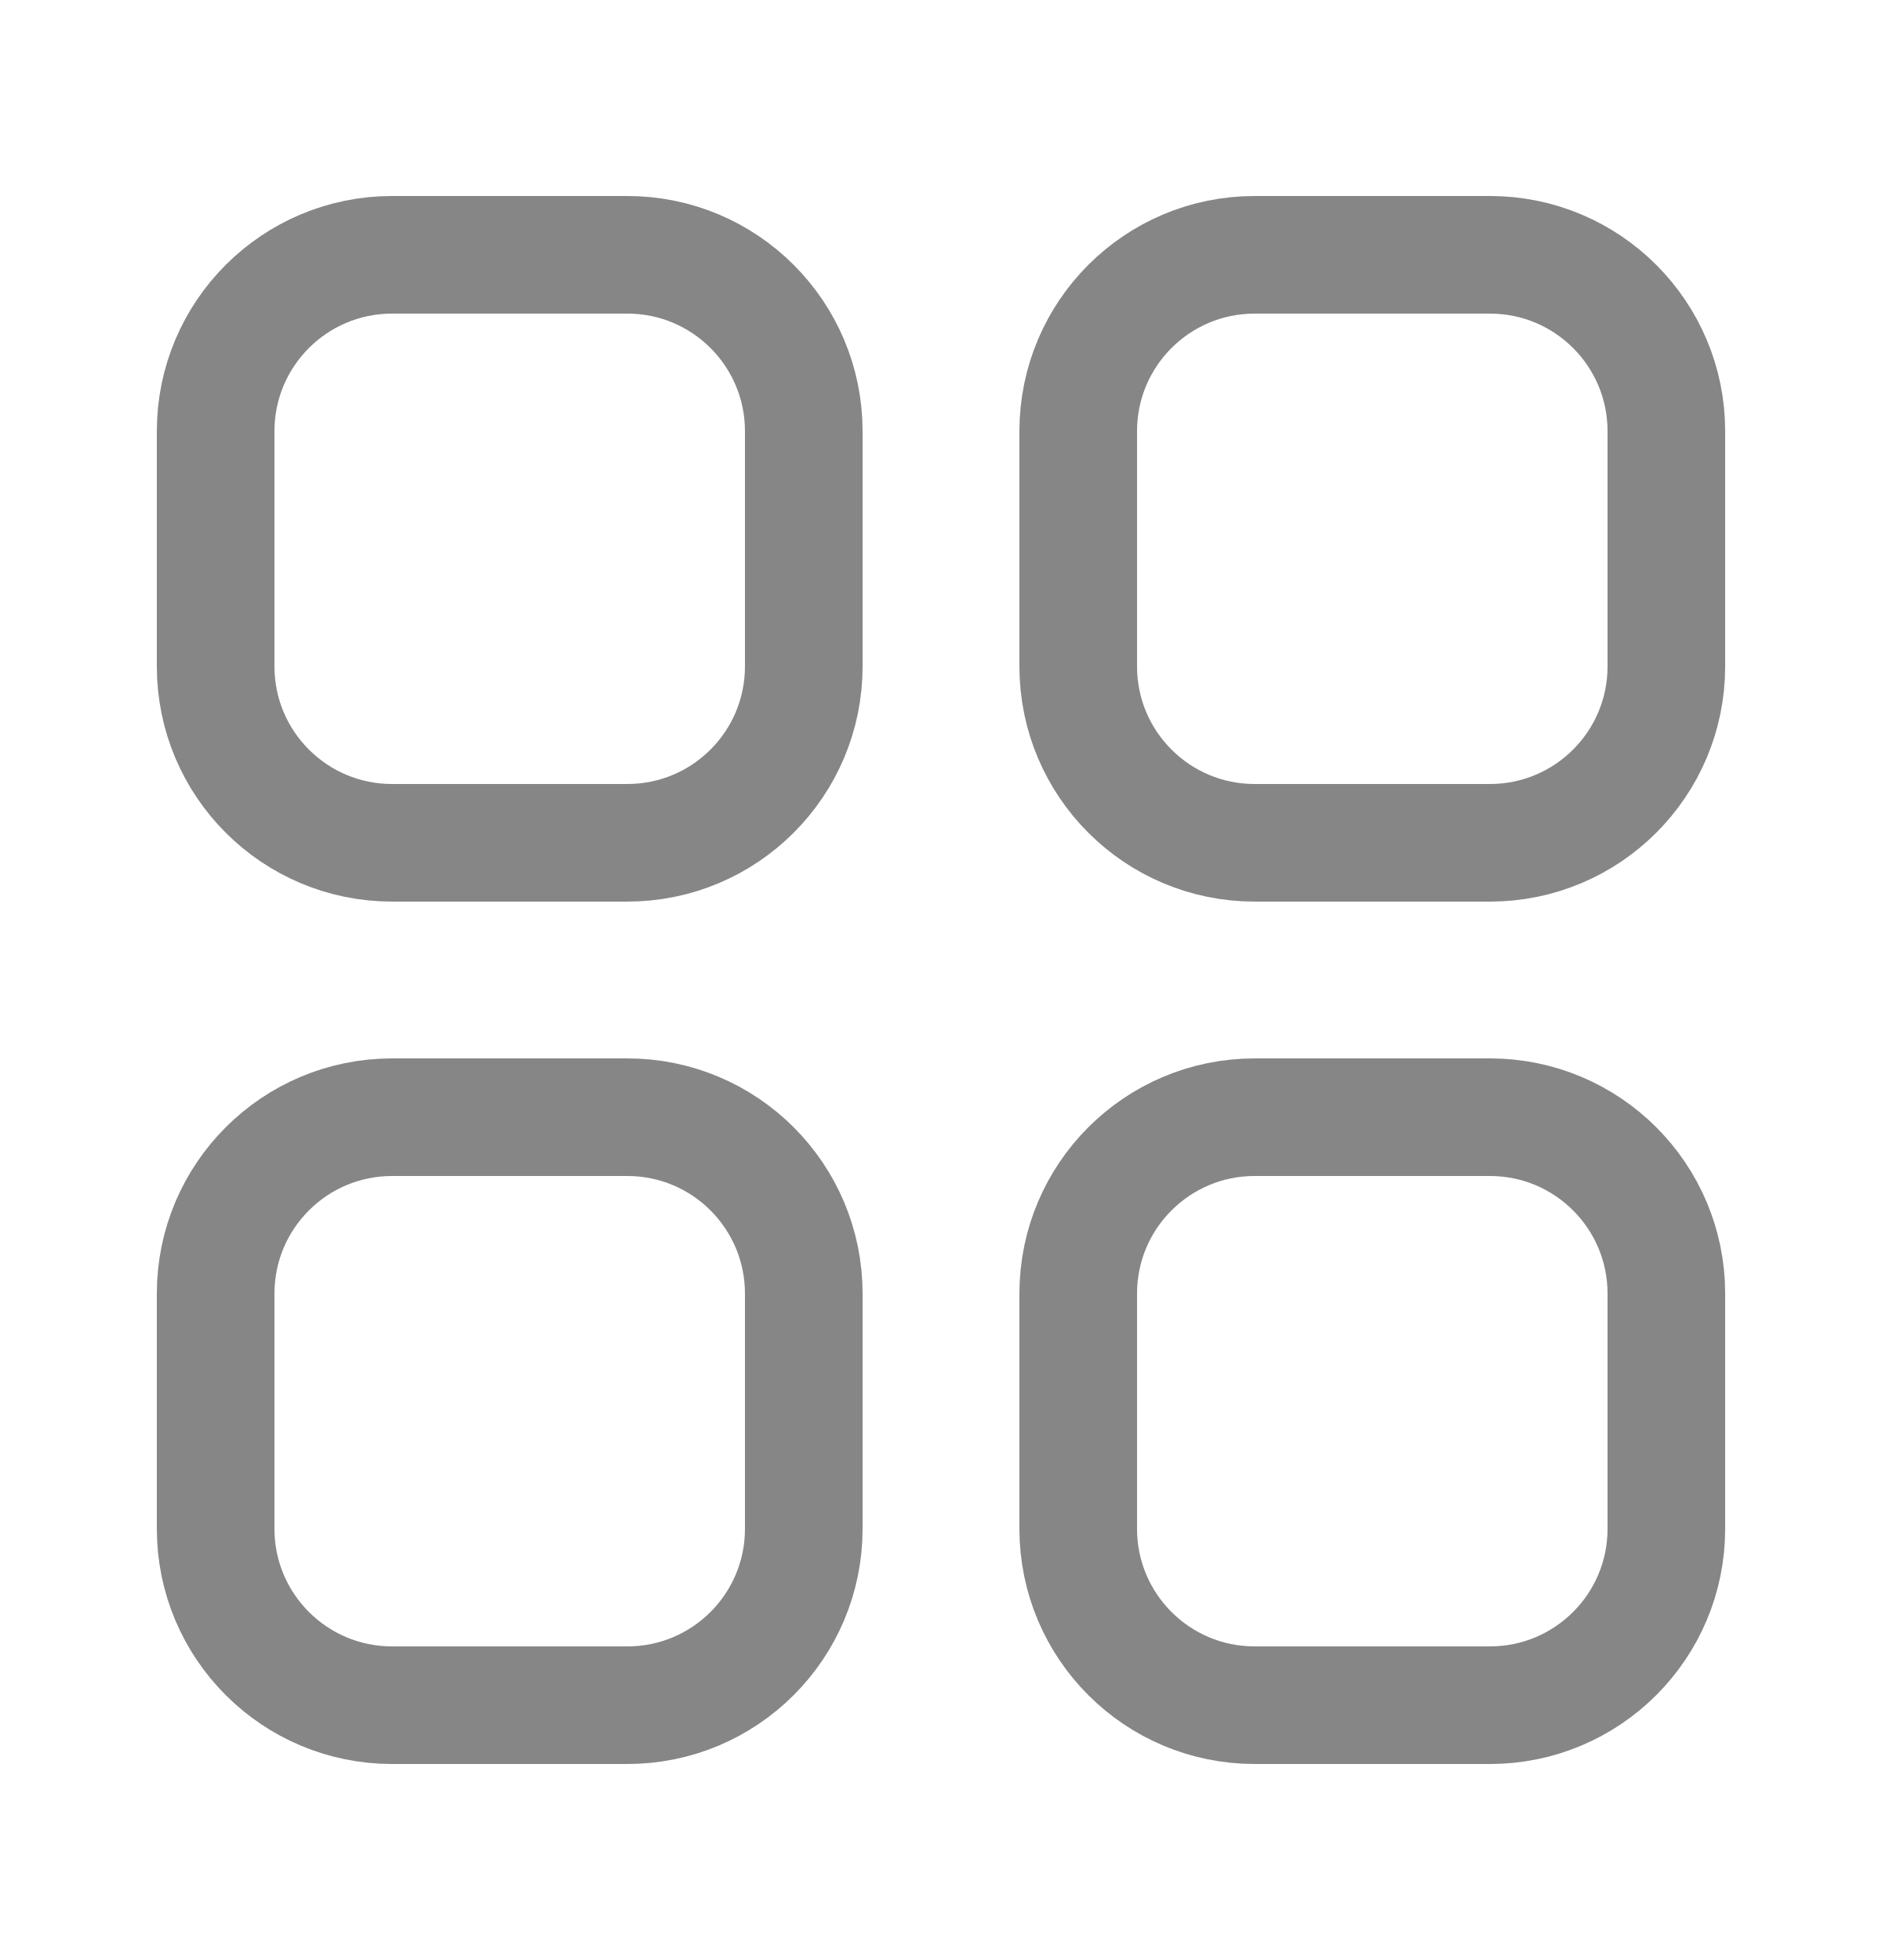
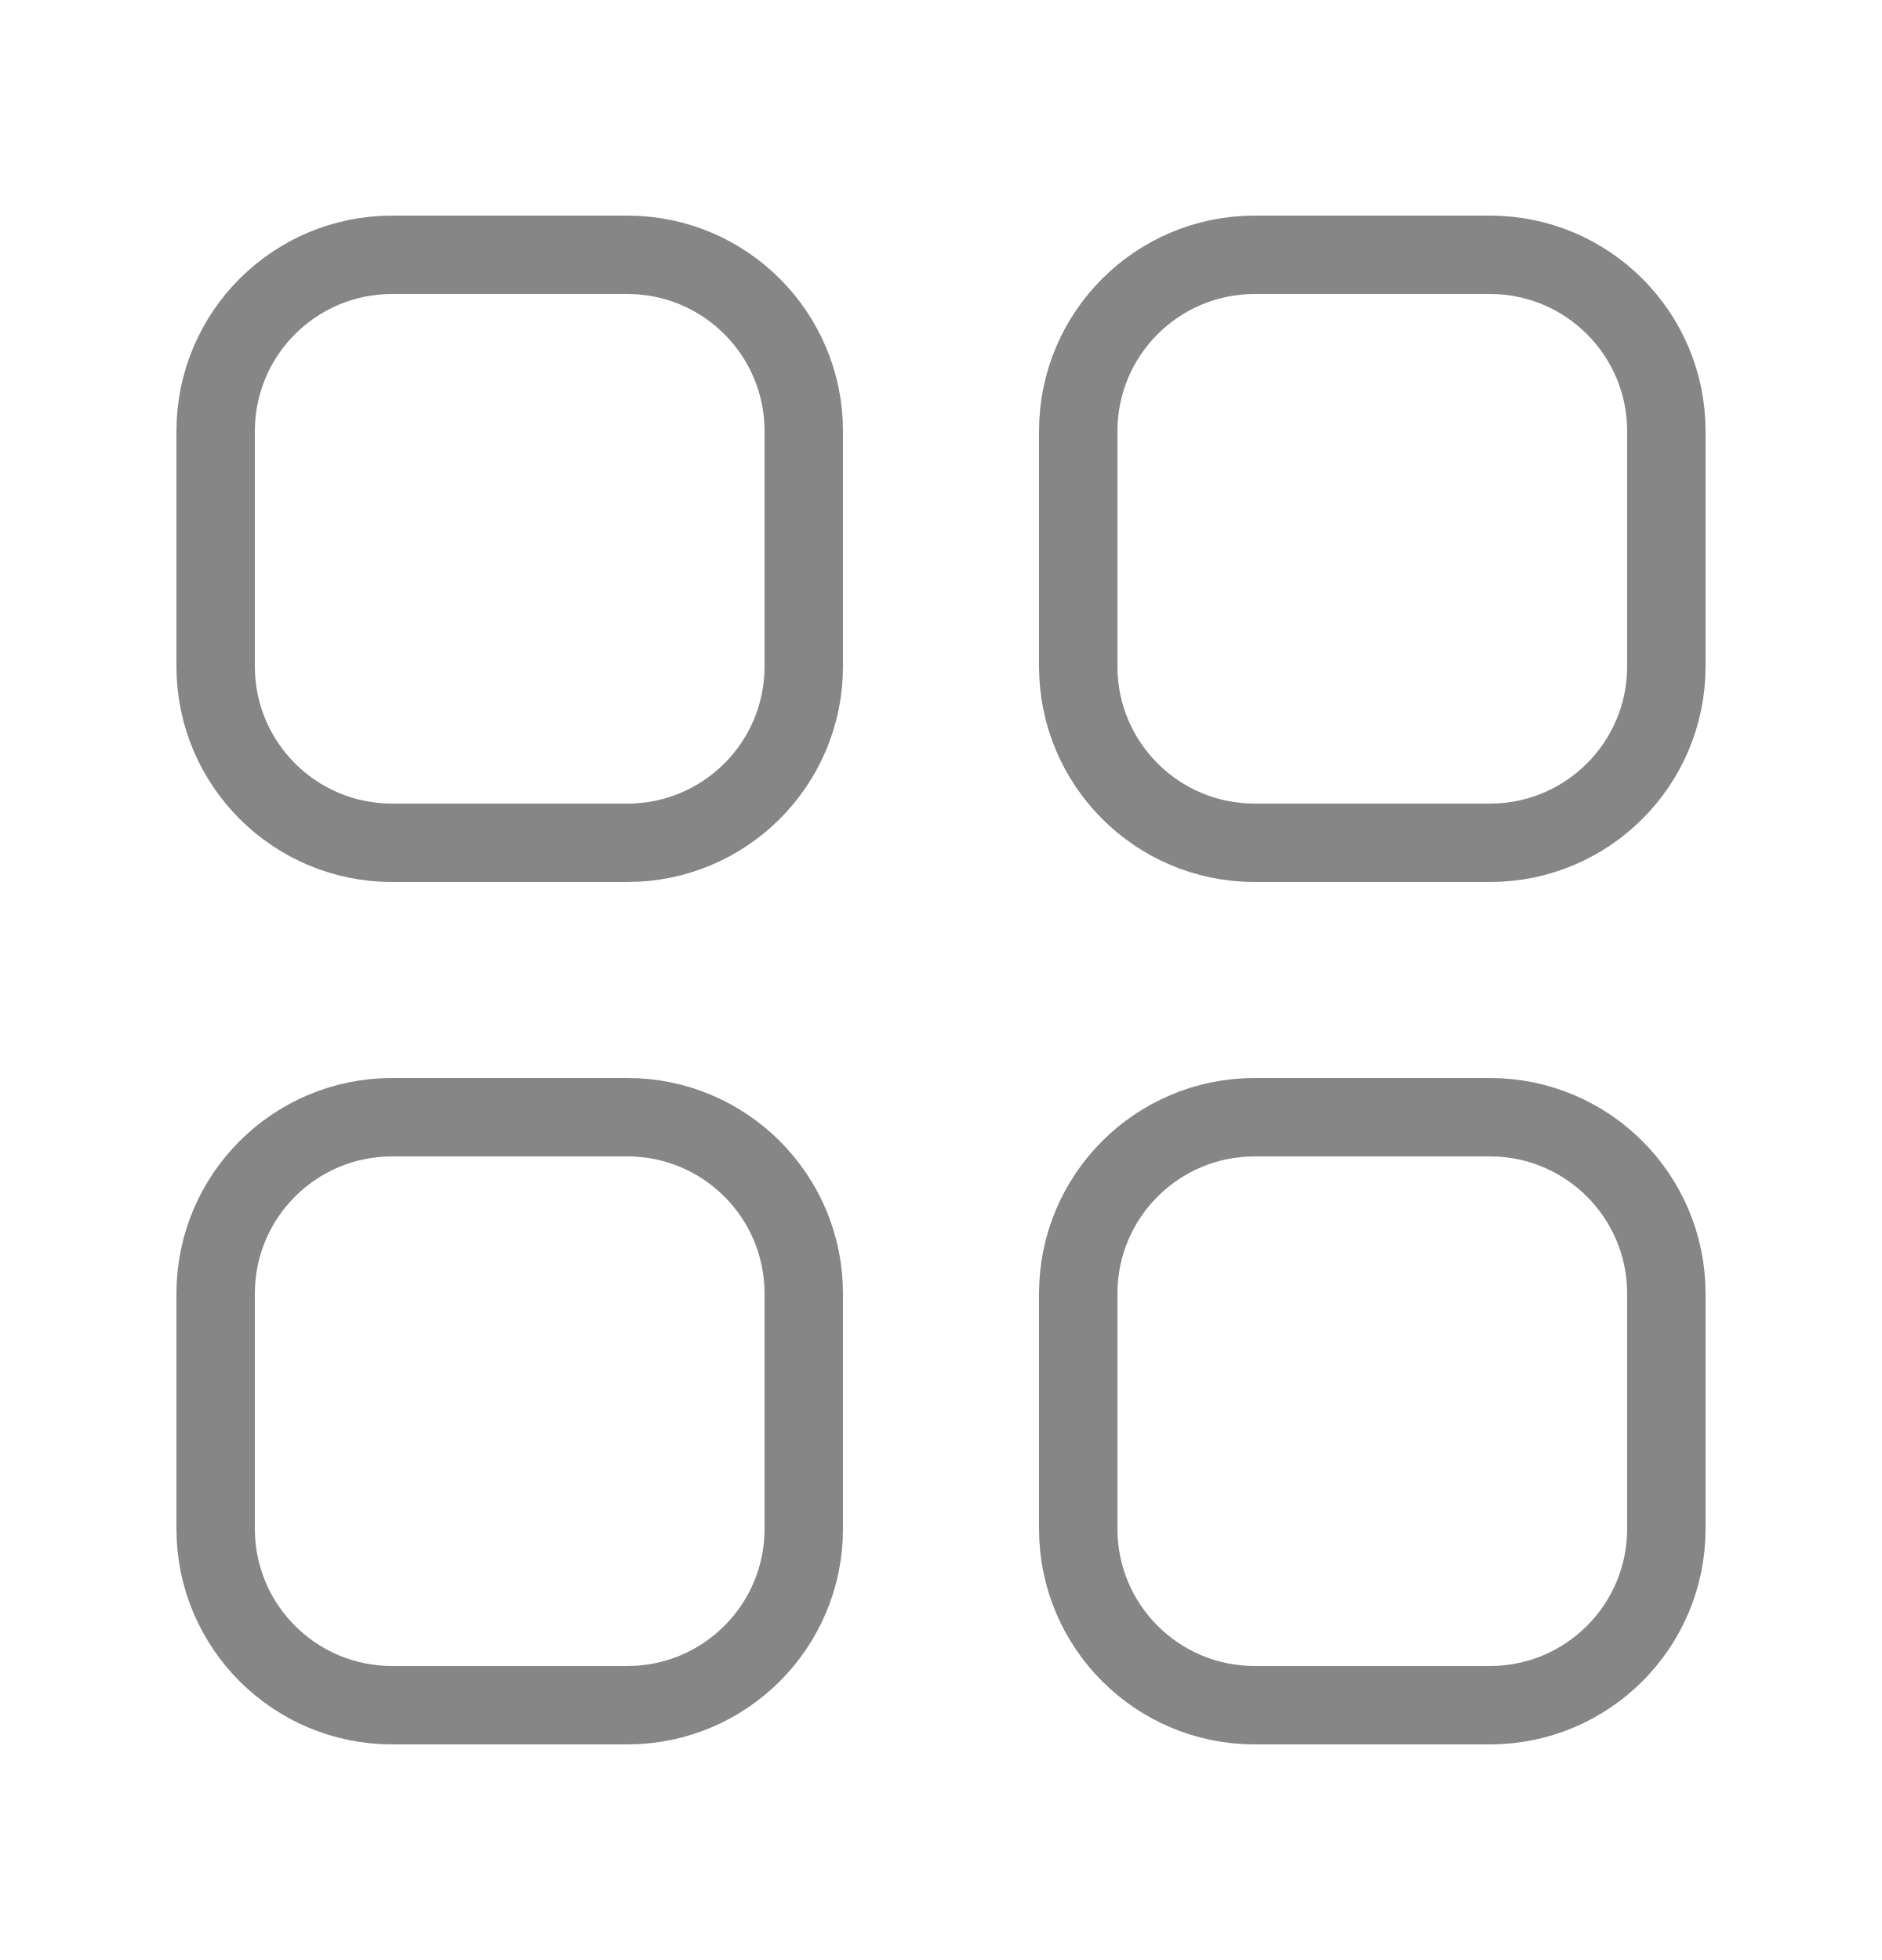
<svg xmlns="http://www.w3.org/2000/svg" width="24" height="25" viewBox="0 0 24 25" fill="none">
-   <path d="M8 3.25H5C3.757 3.25 2.75 4.257 2.75 5.5V8.5C2.75 9.743 3.757 10.75 5 10.75H8C9.243 10.75 10.25 9.743 10.25 8.5V5.5C10.25 4.257 9.243 3.25 8 3.25Z" stroke="#868686" stroke-width="1.5" />
-   <path d="M19 3.25H16C14.757 3.25 13.75 4.257 13.75 5.5V8.5C13.75 9.743 14.757 10.75 16 10.75H19C20.243 10.75 21.25 9.743 21.25 8.5V5.5C21.25 4.257 20.243 3.25 19 3.25Z" stroke="#868686" stroke-width="1.5" />
-   <path d="M19 14.25H16C14.757 14.25 13.75 15.257 13.75 16.5V19.5C13.75 20.743 14.757 21.75 16 21.75H19C20.243 21.75 21.25 20.743 21.25 19.5V16.5C21.25 15.257 20.243 14.25 19 14.25Z" stroke="#868686" stroke-width="1.5" />
-   <path d="M8 14.25H5C3.757 14.25 2.75 15.257 2.75 16.5V19.5C2.75 20.743 3.757 21.75 5 21.75H8C9.243 21.75 10.25 20.743 10.25 19.5V16.5C10.25 15.257 9.243 14.25 8 14.25Z" stroke="#868686" stroke-width="1.5" />
+   <path d="M8 3.25H5C3.757 3.25 2.75 4.257 2.75 5.5V8.5C2.75 9.743 3.757 10.75 5 10.75H8C9.243 10.75 10.25 9.743 10.25 8.5V5.5C10.25 4.257 9.243 3.25 8 3.25Z" stroke="#868686" strokeWidth="1.5" />
+   <path d="M19 3.25H16C14.757 3.25 13.75 4.257 13.75 5.5V8.5C13.75 9.743 14.757 10.75 16 10.75H19C20.243 10.75 21.25 9.743 21.25 8.5V5.5C21.25 4.257 20.243 3.25 19 3.25Z" stroke="#868686" strokeWidth="1.5" />
+   <path d="M19 14.25H16C14.757 14.25 13.75 15.257 13.75 16.5V19.5C13.75 20.743 14.757 21.75 16 21.75H19C20.243 21.75 21.25 20.743 21.25 19.5V16.5C21.25 15.257 20.243 14.25 19 14.25Z" stroke="#868686" strokeWidth="1.5" />
+   <path d="M8 14.25H5C3.757 14.25 2.75 15.257 2.75 16.5V19.5C2.75 20.743 3.757 21.75 5 21.75H8C9.243 21.75 10.25 20.743 10.25 19.5V16.5C10.25 15.257 9.243 14.25 8 14.25Z" stroke="#868686" strokeWidth="1.5" />
</svg>
